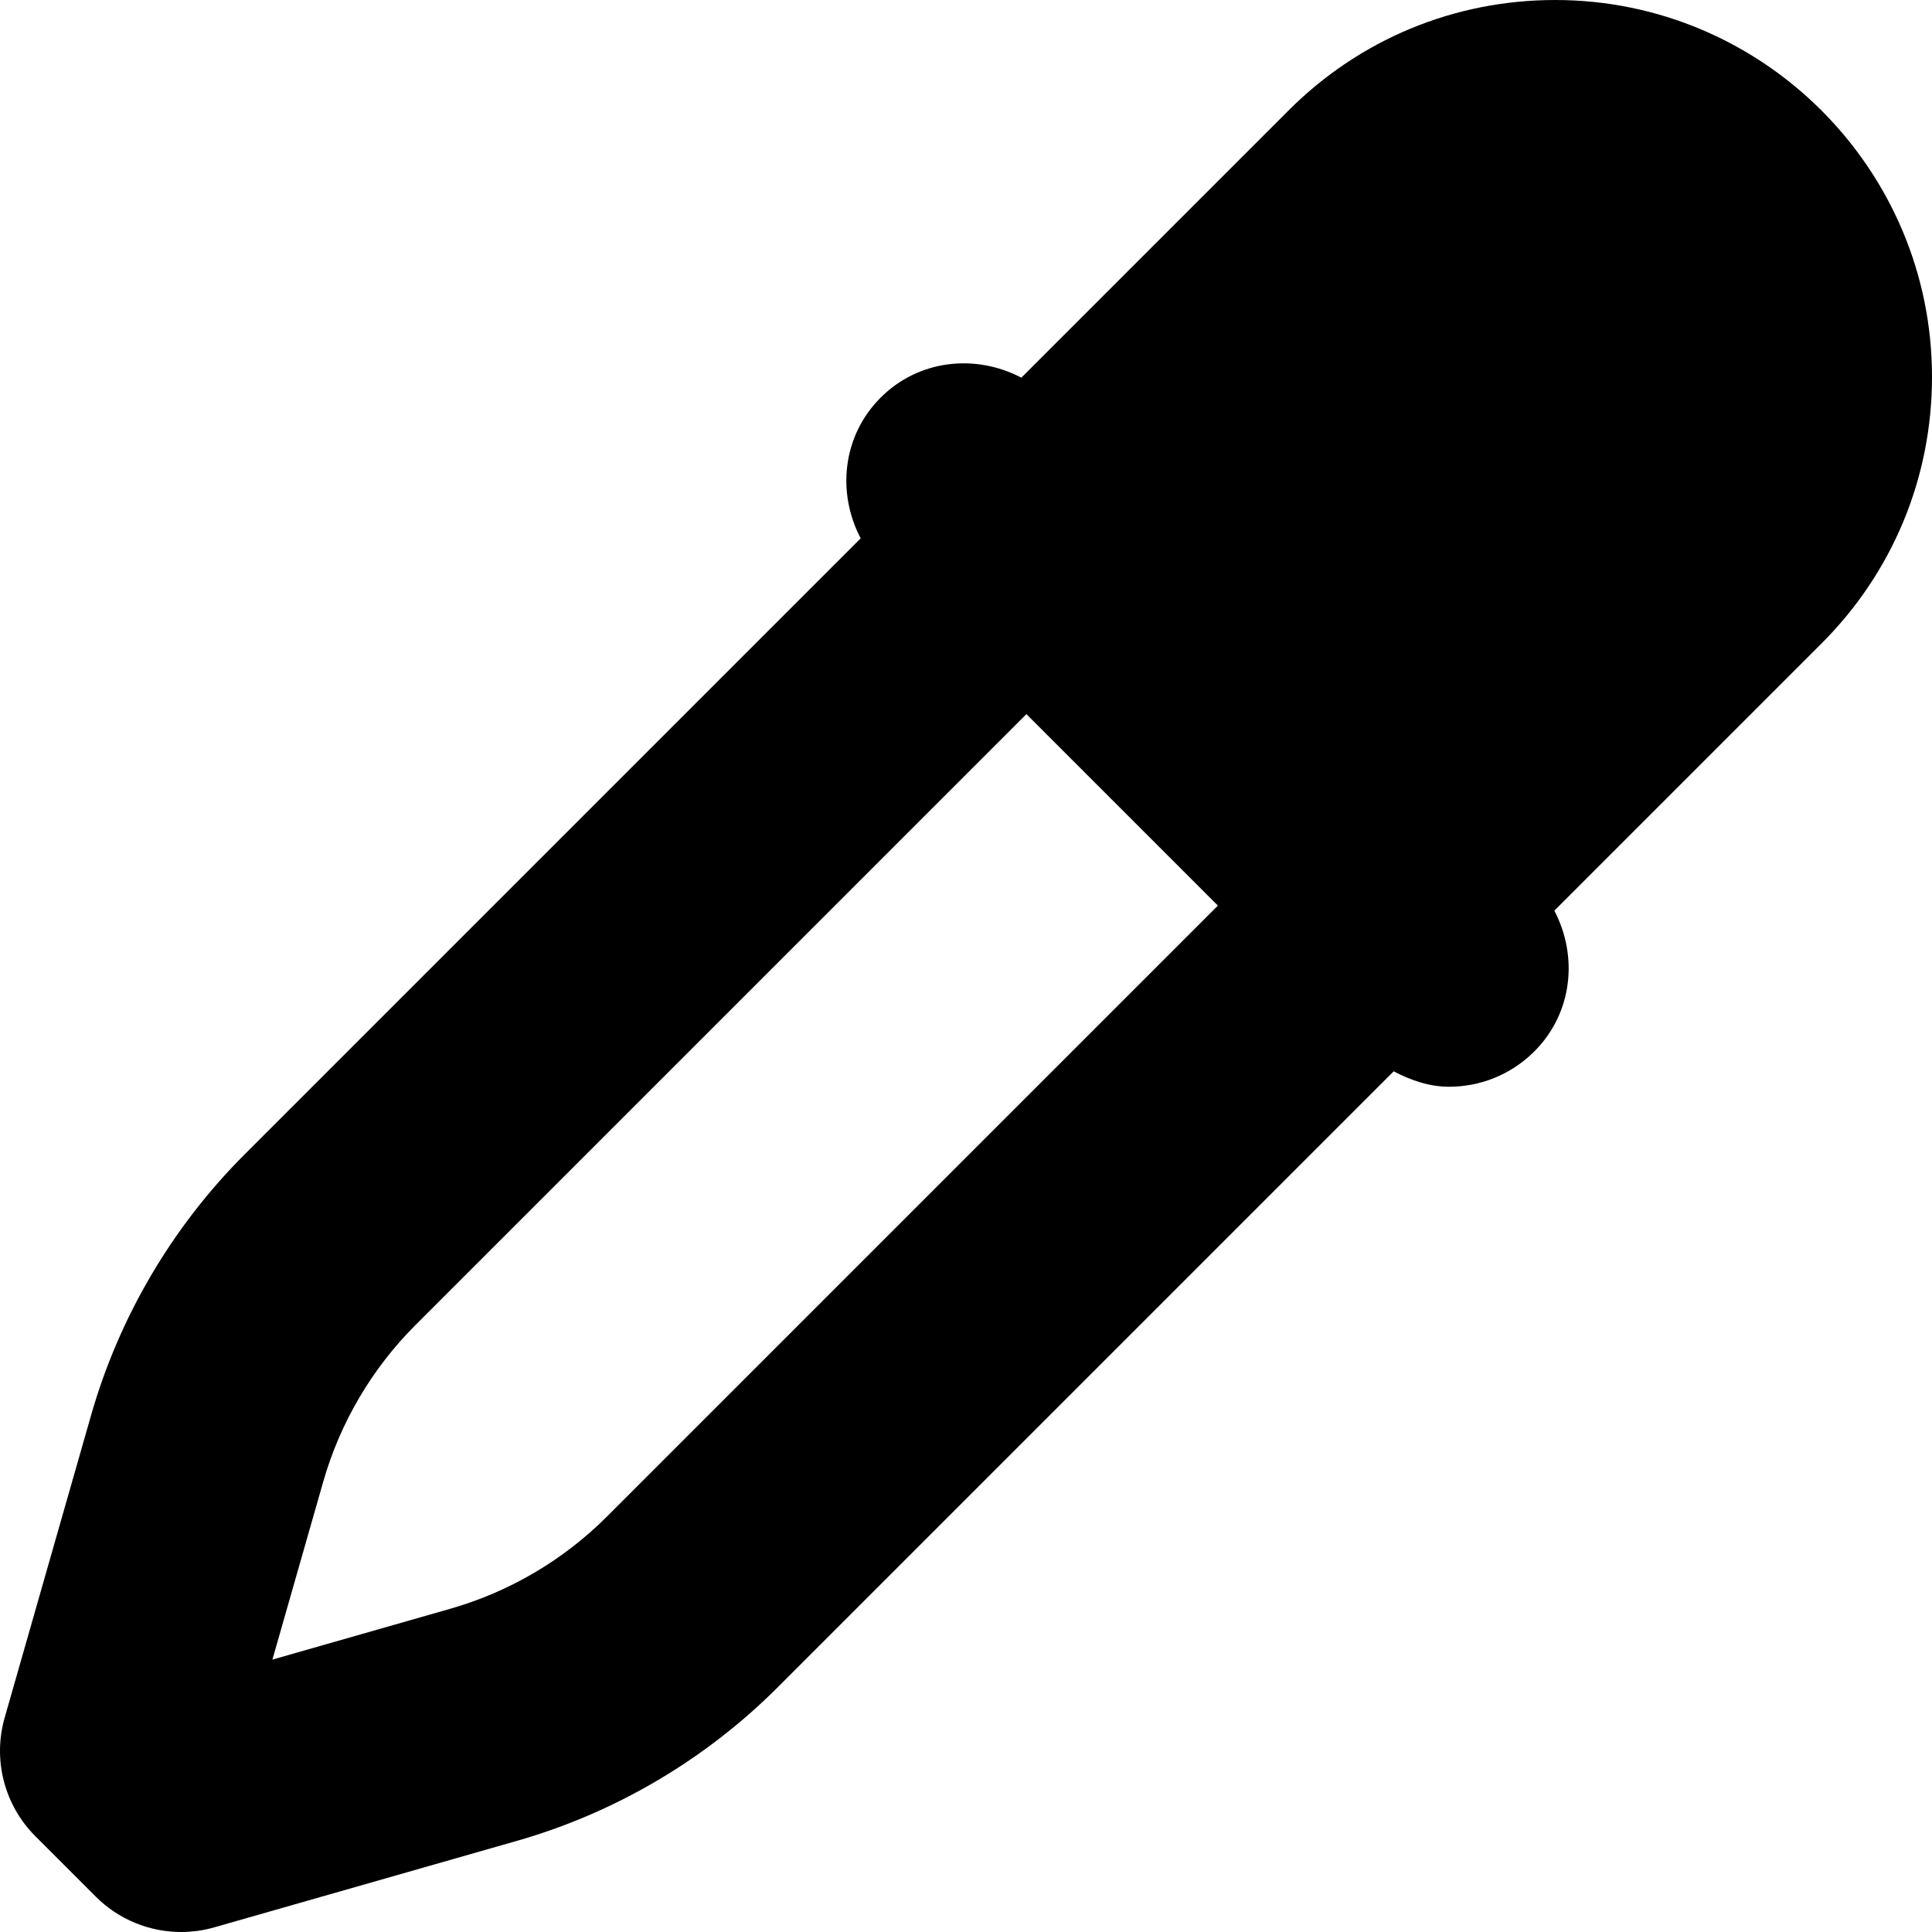
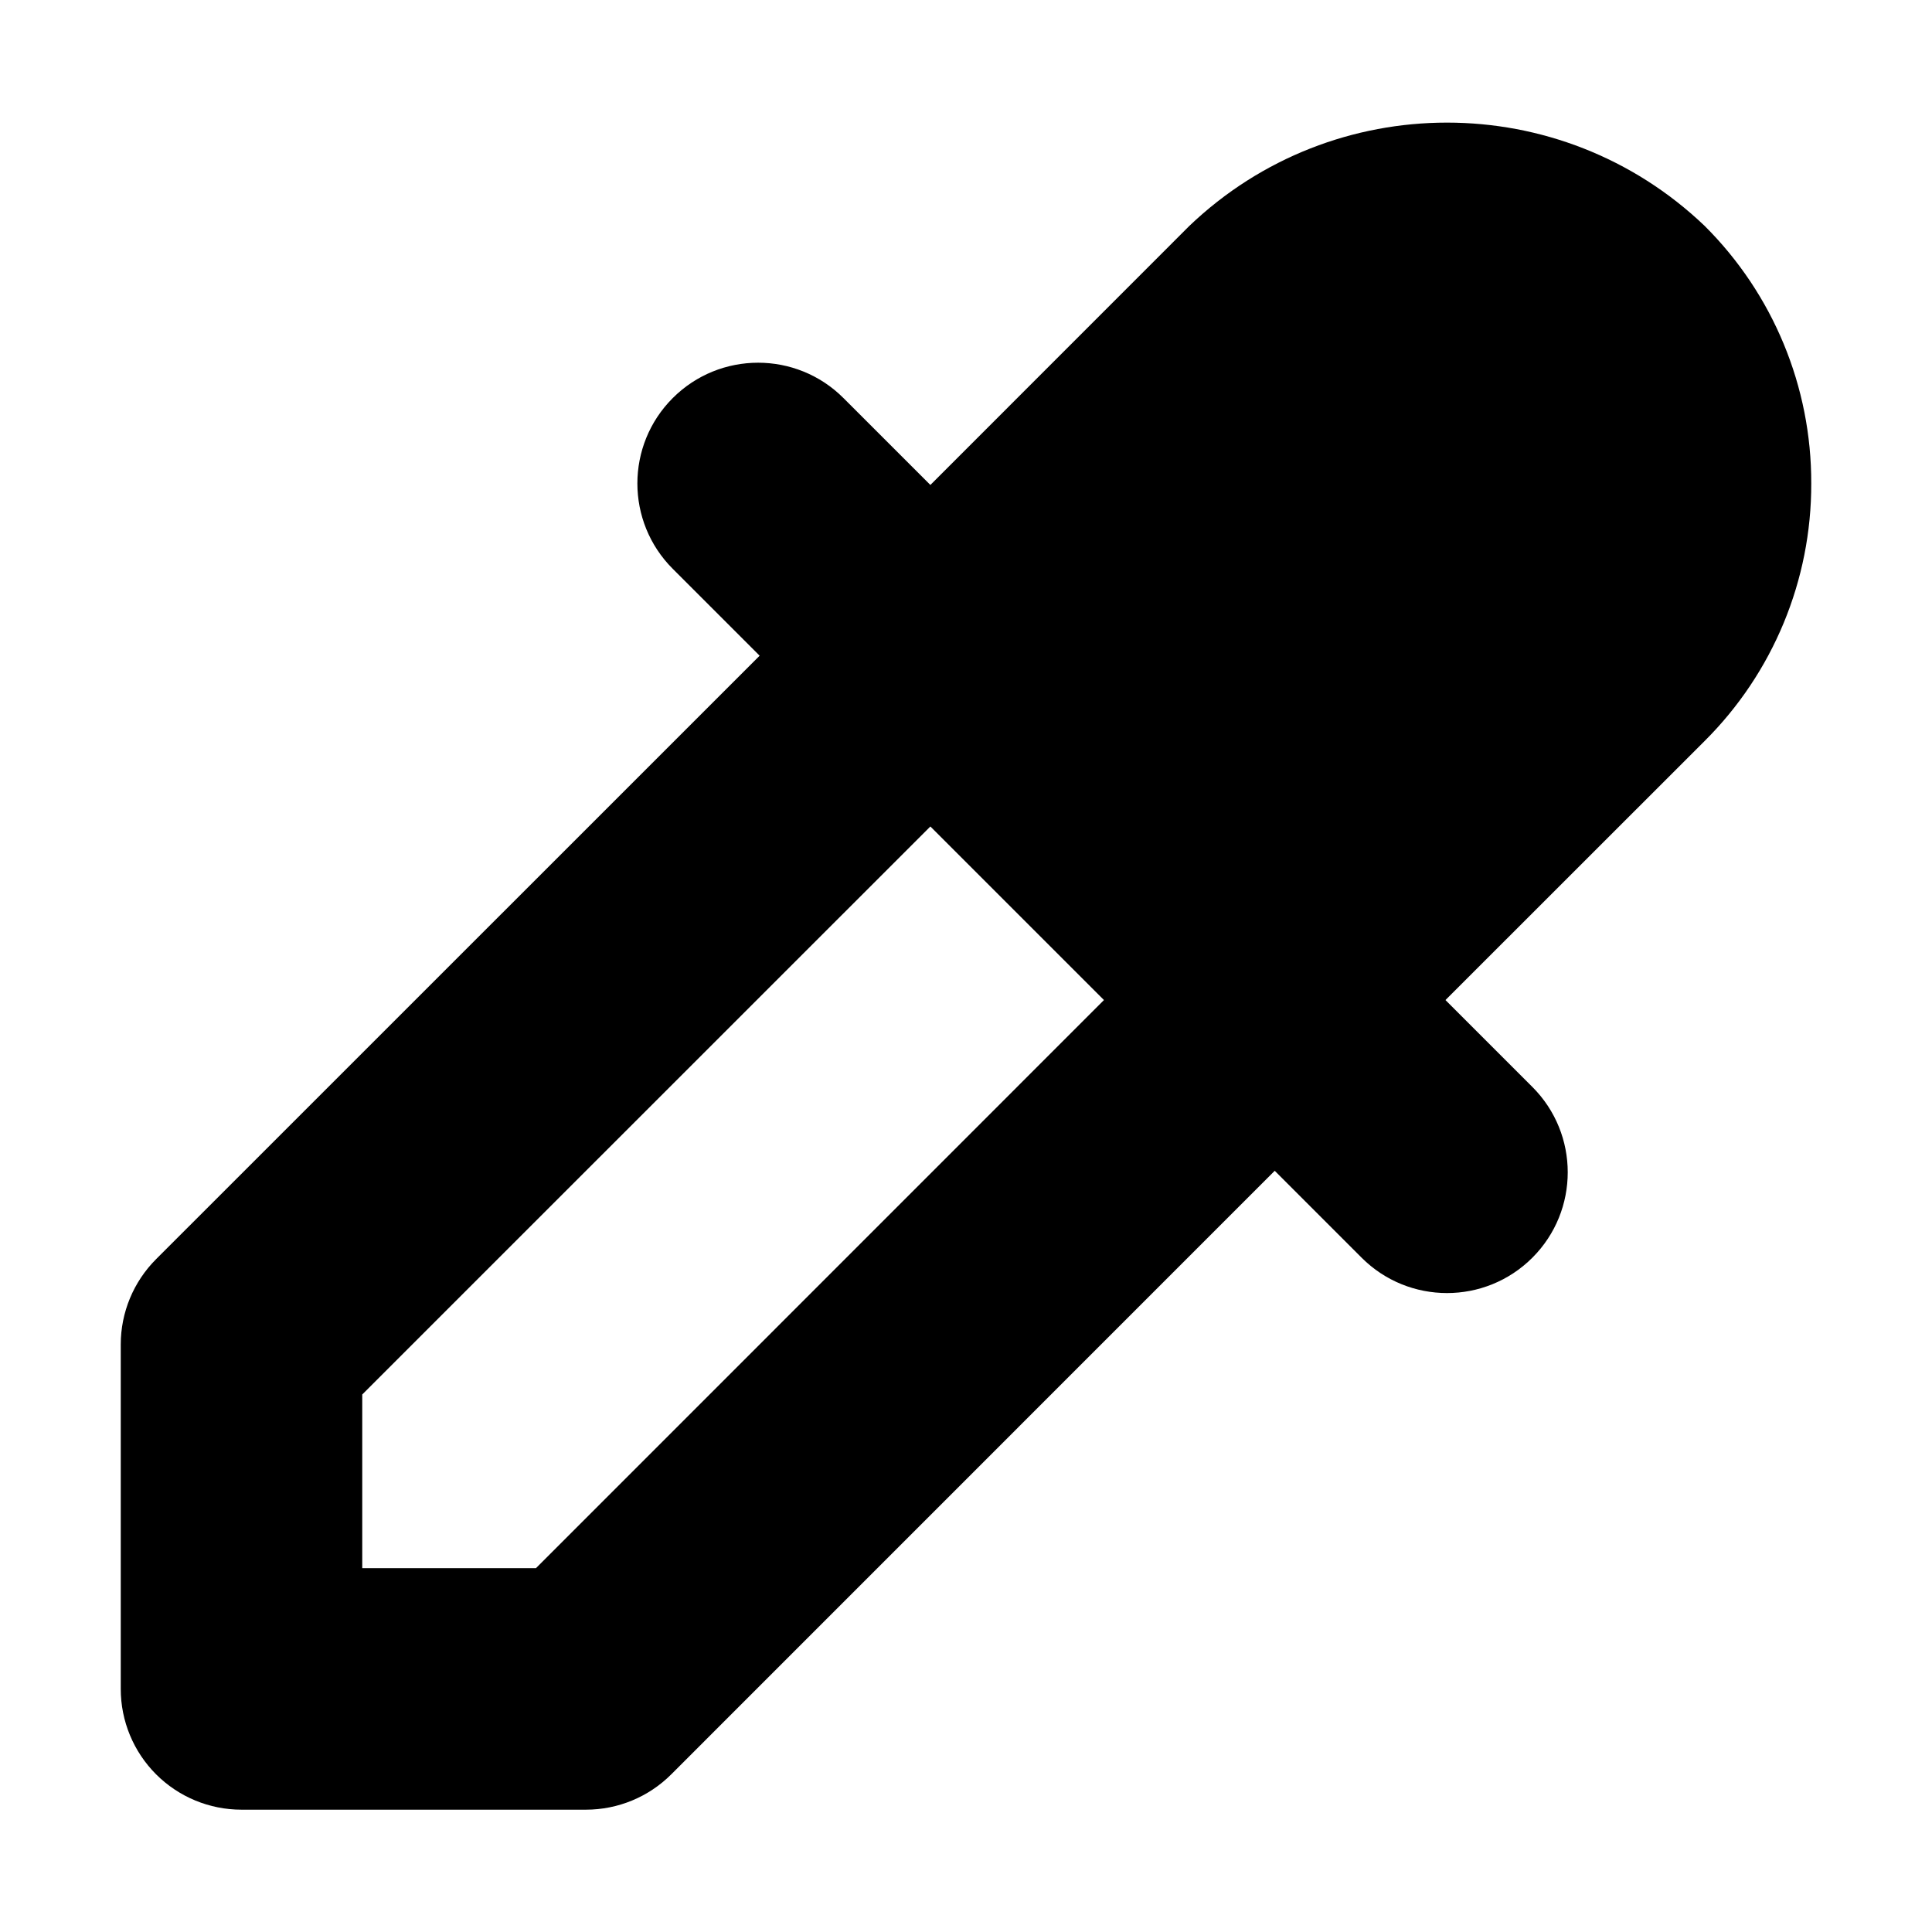
- <svg xmlns="http://www.w3.org/2000/svg" id="Capa_1" enable-background="new 0 0 488.473 488.473" height="512" viewBox="0 0 488.473 488.473" width="512">
-   <path d="m488.473 95.286c0-52.547-42.738-95.285-95.285-95.285-25.461 0-49.387 9.913-67.379 27.906l-67.581 67.581c-11.516-6.043-25.891-4.638-35.575 5.046s-11.089 24.06-5.046 35.575l-155.756 155.755c-18.306 18.306-31.737 41.128-38.833 65.993l-21.838 76.428c-3.056 10.658-.075 22.137 7.767 29.978l15.265 15.265c5.799 5.814 13.595 8.944 21.585 8.944 2.803 0 5.62-.388 8.393-1.178l76.413-21.839c24.88-7.096 47.702-20.527 66.008-38.832l155.755-155.755c4.424 2.322 9.116 3.898 13.99 3.898 7.811 0 15.622-2.981 21.585-8.944 9.684-9.684 11.089-24.06 5.046-35.575l67.581-67.581c17.992-17.993 27.905-41.919 27.905-67.38zm-335.033 288.166c-10.986 10.986-24.671 19.036-39.608 23.3l-44.959 12.85 12.85-44.974c4.263-14.922 12.313-28.606 23.3-39.593l154.481-154.481 48.418 48.418c-.001 0-154.482 154.48-154.482 154.48z" />
+ <svg xmlns="http://www.w3.org/2000/svg" viewBox="0 0 96 96">
+   <path d="M90,24.022a17.981,17.981,0,0,0-5.297-12.797,18.533,18.533,0,0,0-25.605,0L46.23,24.097,41.912,19.78a5.999,5.999,0,1,0-8.484,8.484l4.318,4.318L7.758,62.565A5.996,5.996,0,0,0,6,66.807V83.922a5.997,5.997,0,0,0,6,6H29.115a5.996,5.996,0,0,0,4.242-1.758L63.34,58.176l4.318,4.318A5.999,5.999,0,0,0,76.143,54.01L71.825,49.692,84.697,36.825A17.986,17.986,0,0,0,90,24.022Zm-63.369,53.9H18V69.291L46.23,41.067l8.625,8.625Z" />
</svg>
